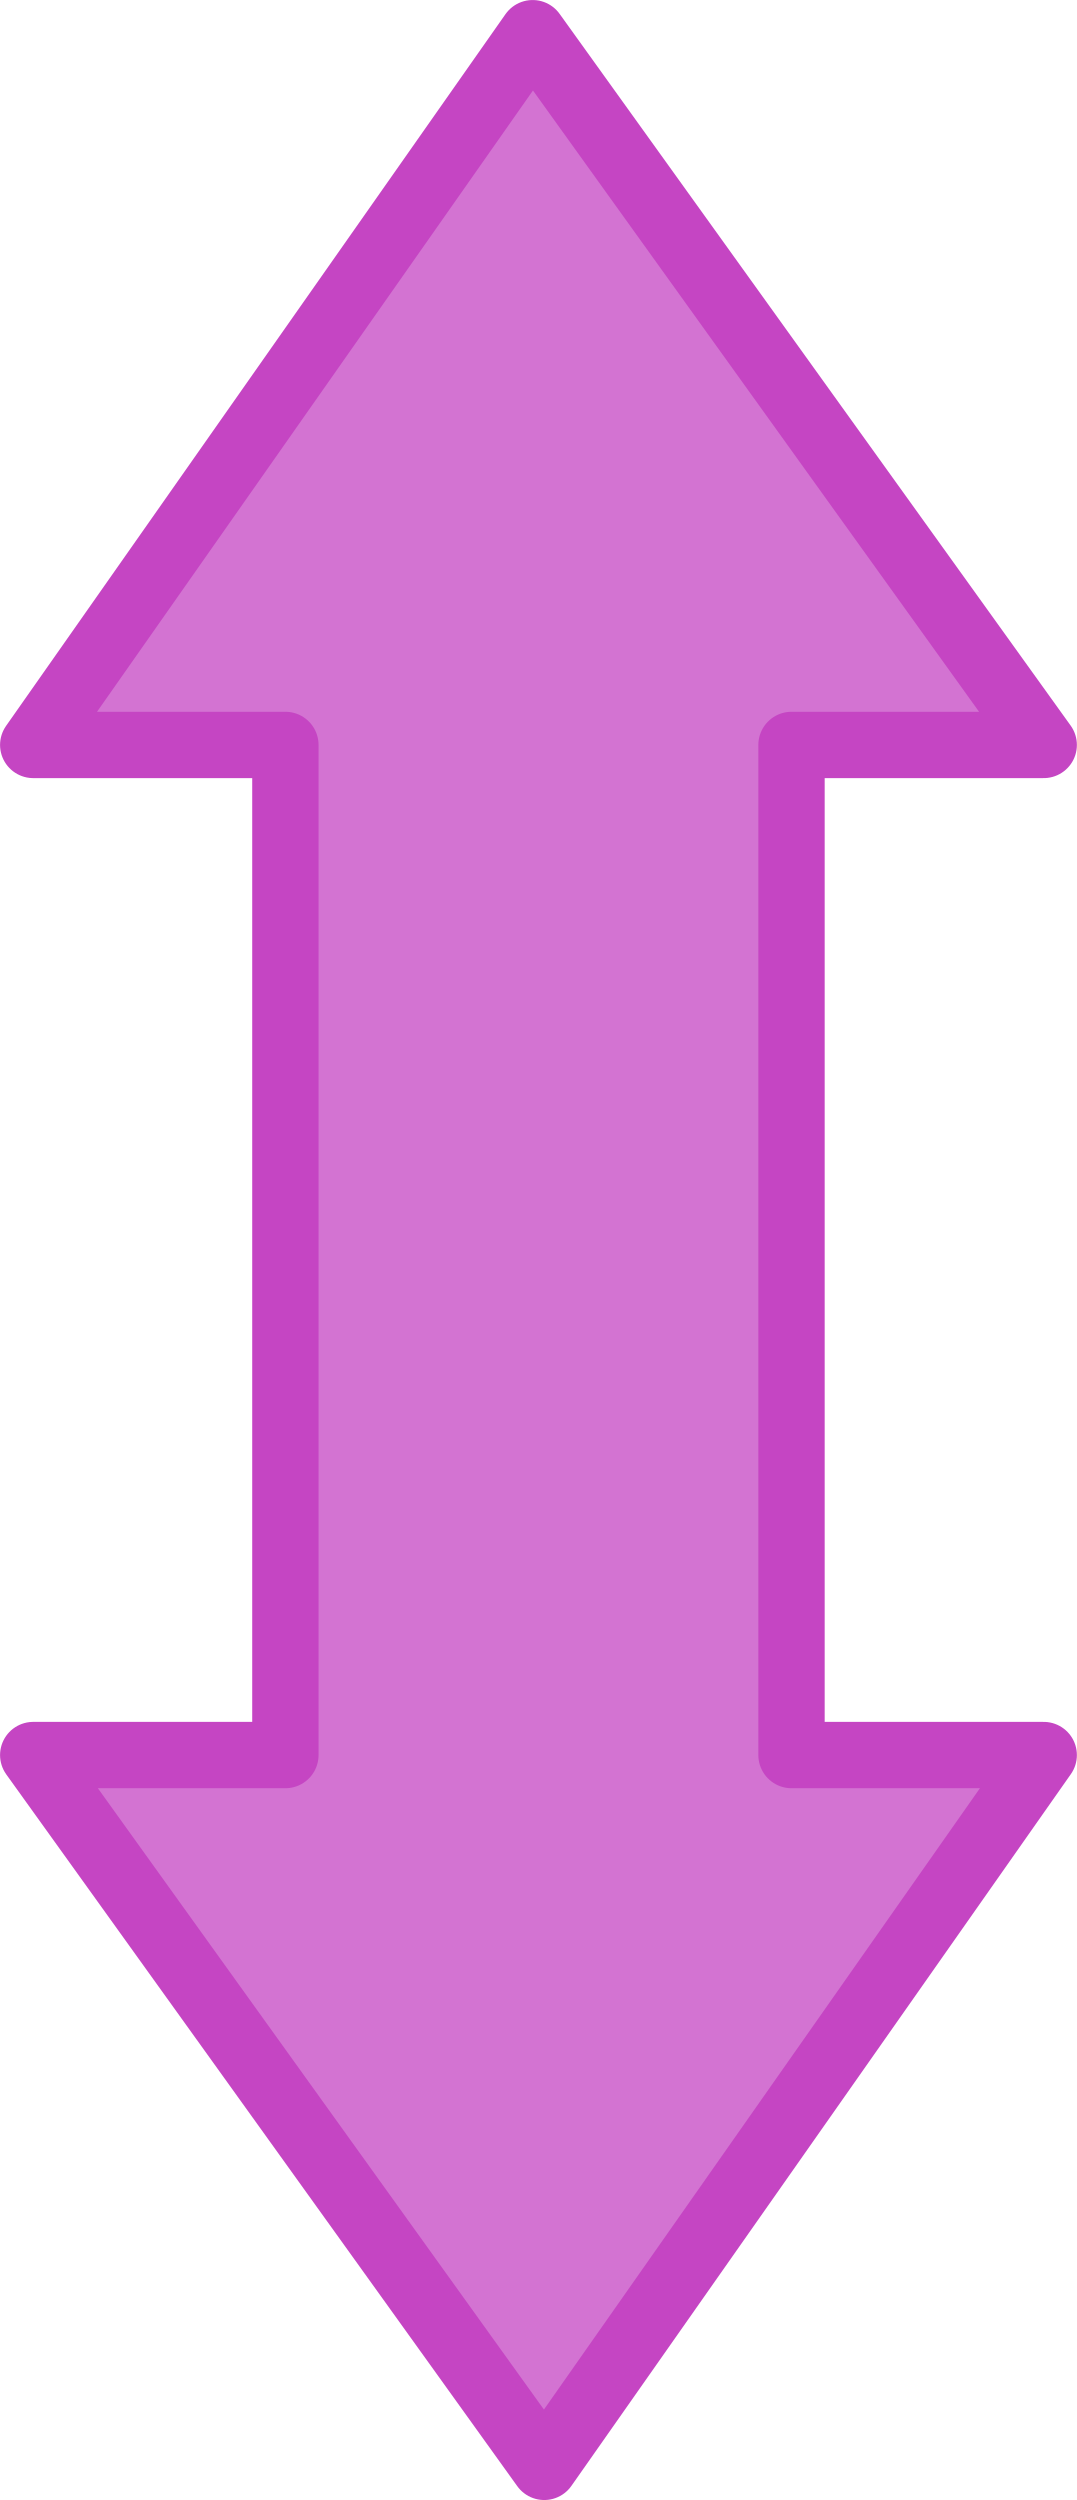
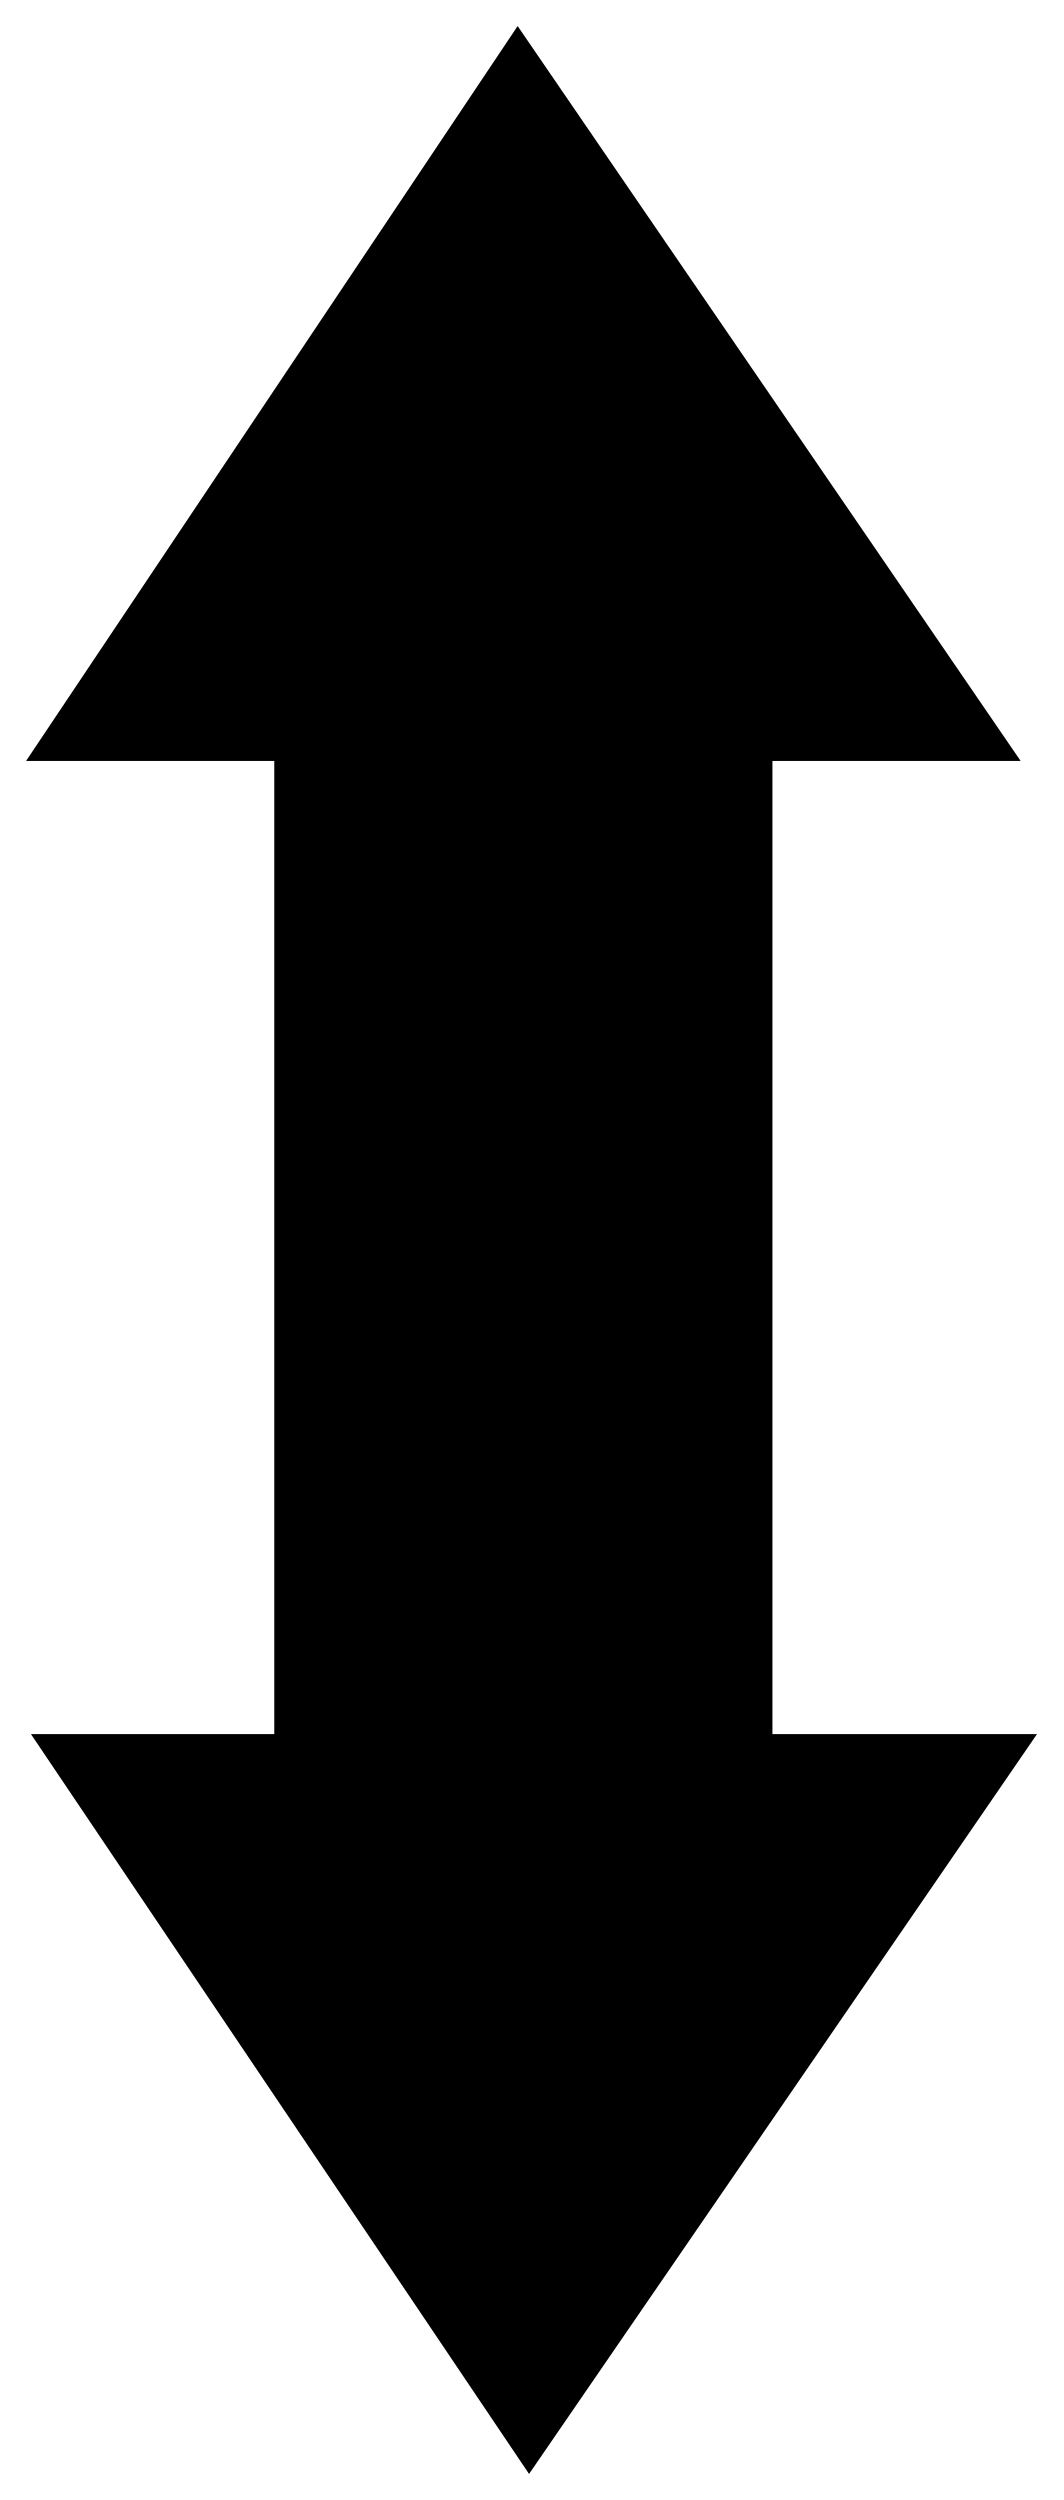
- <svg xmlns="http://www.w3.org/2000/svg" id="svg30590" width="6mm" height="13.929mm" version="1.1" viewBox="0 0 22.676 52.645">
-   <defs id="defs15427" />
-   <path id="path30584" style="fill:#c545c3;fill-opacity:0.748;stroke:#c545c3;stroke-width:1.397;stroke-linecap:round;stroke-linejoin:round;stroke-miterlimit:4;stroke-dasharray:none;stroke-dashoffset:0.8;stroke-opacity:1" d="M 11.216,0.699 0.699,15.687 H 6.009 V 36.958 H 0.699 L 11.46,51.947 21.978,36.958 H 16.667 V 15.687 h 5.311 z" />
+ <svg xmlns="http://www.w3.org/2000/svg" version="1.2" baseProfile="tiny" xml:space="preserve" style="shape-rendering:geometricPrecision; fill-rule:evenodd;" width="6.51mm" height="15.31mm" viewBox="-3.22 -7.66 6.51 15.31">
+   <rect class="symbolBox layout" fill="none" x="-3.06" y="-7.5" height="14.99" width="6.19" />
+   <rect class="svgBox layout" fill="none" x="-3.06" y="-7.5" height="14.99" width="6.19" />
+   <path d=" M -1.54,-3 L -3.06,-3 L -0.05,-7.5 L 3.03,-3 L 1.51,-3 L 1.51,2.96 L 3.13,2.96 L 0.02,7.49 L -3.03,2.96 L -1.54,2.96 L -1.54,-3 Z" class="fTRFCD" style="fill-opacity:0.25;" />
+   <path d=" M -1.54,-3 L -3.06,-3 L -0.05,-7.5 L 3.03,-3 L 1.51,-3 L 1.51,2.96 L 3.13,2.96 L 0.02,7.49 L -3.03,2.96 L -1.54,2.96 L -1.54,-3" class="sl f0 sTRFCD" style="stroke-width: 0.32;" />
+   <circle class="pivotPoint layout" fill="none" cx="0" cy="0" r="1" />
</svg>
